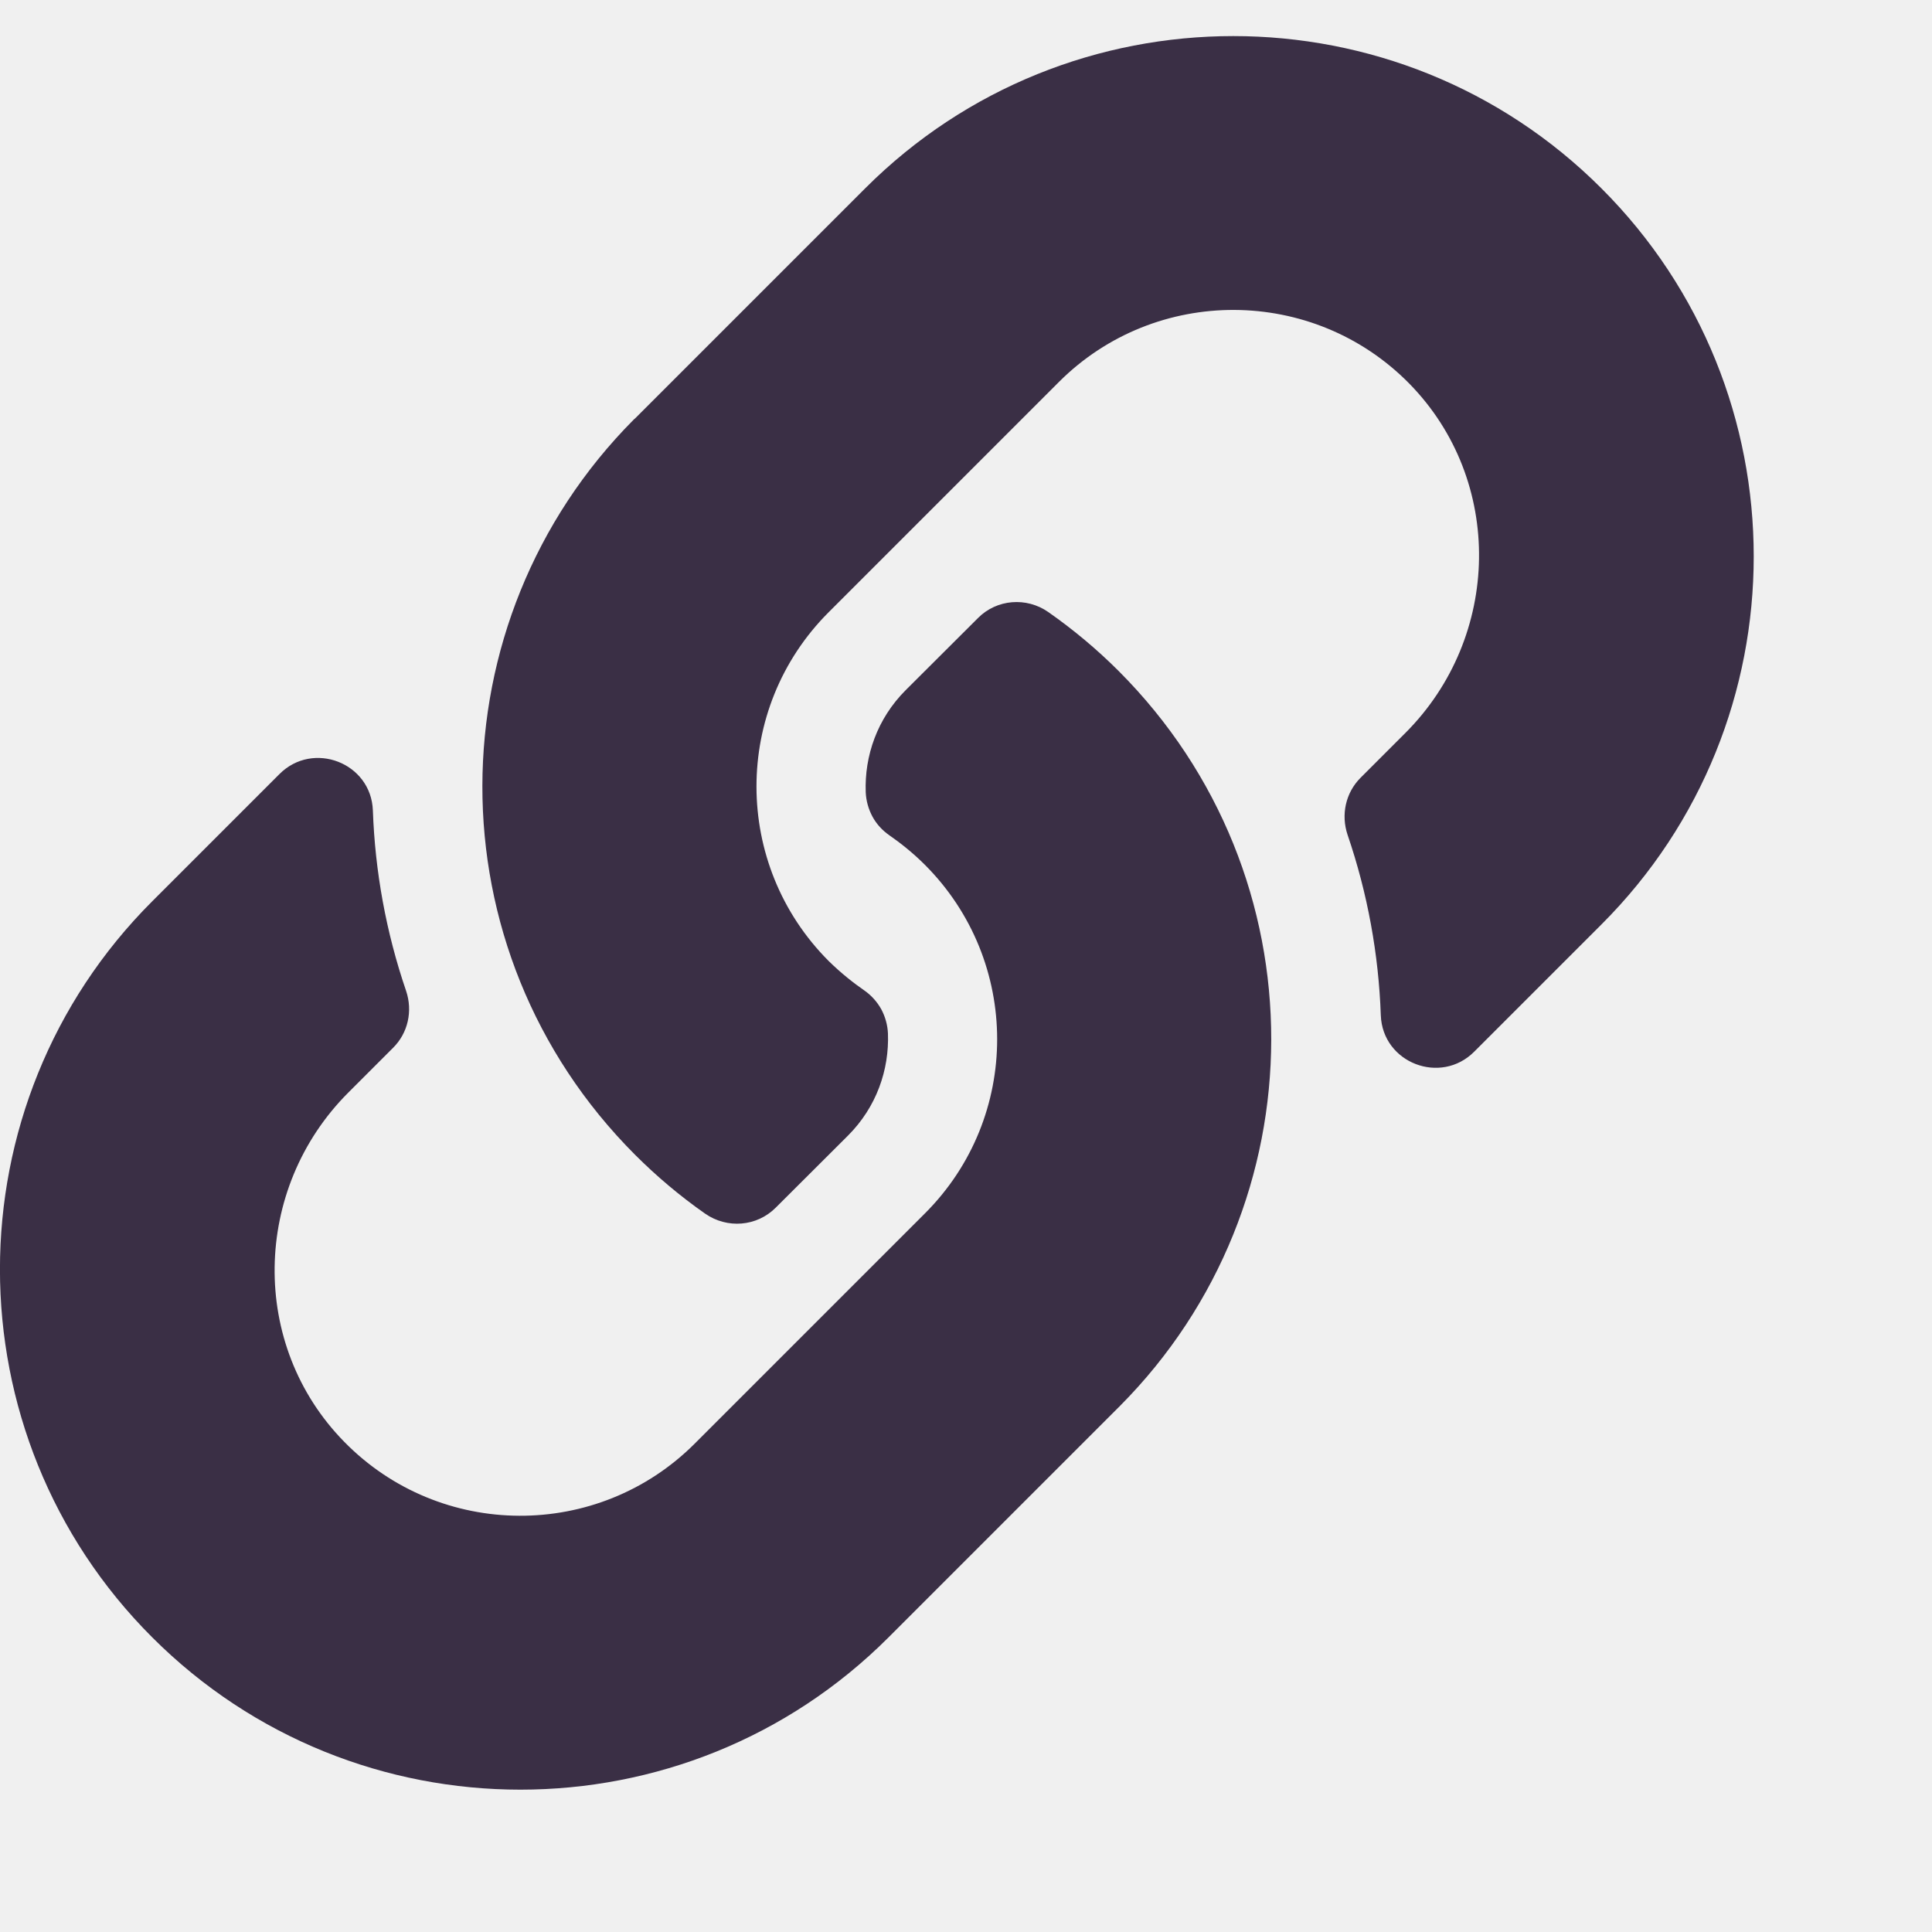
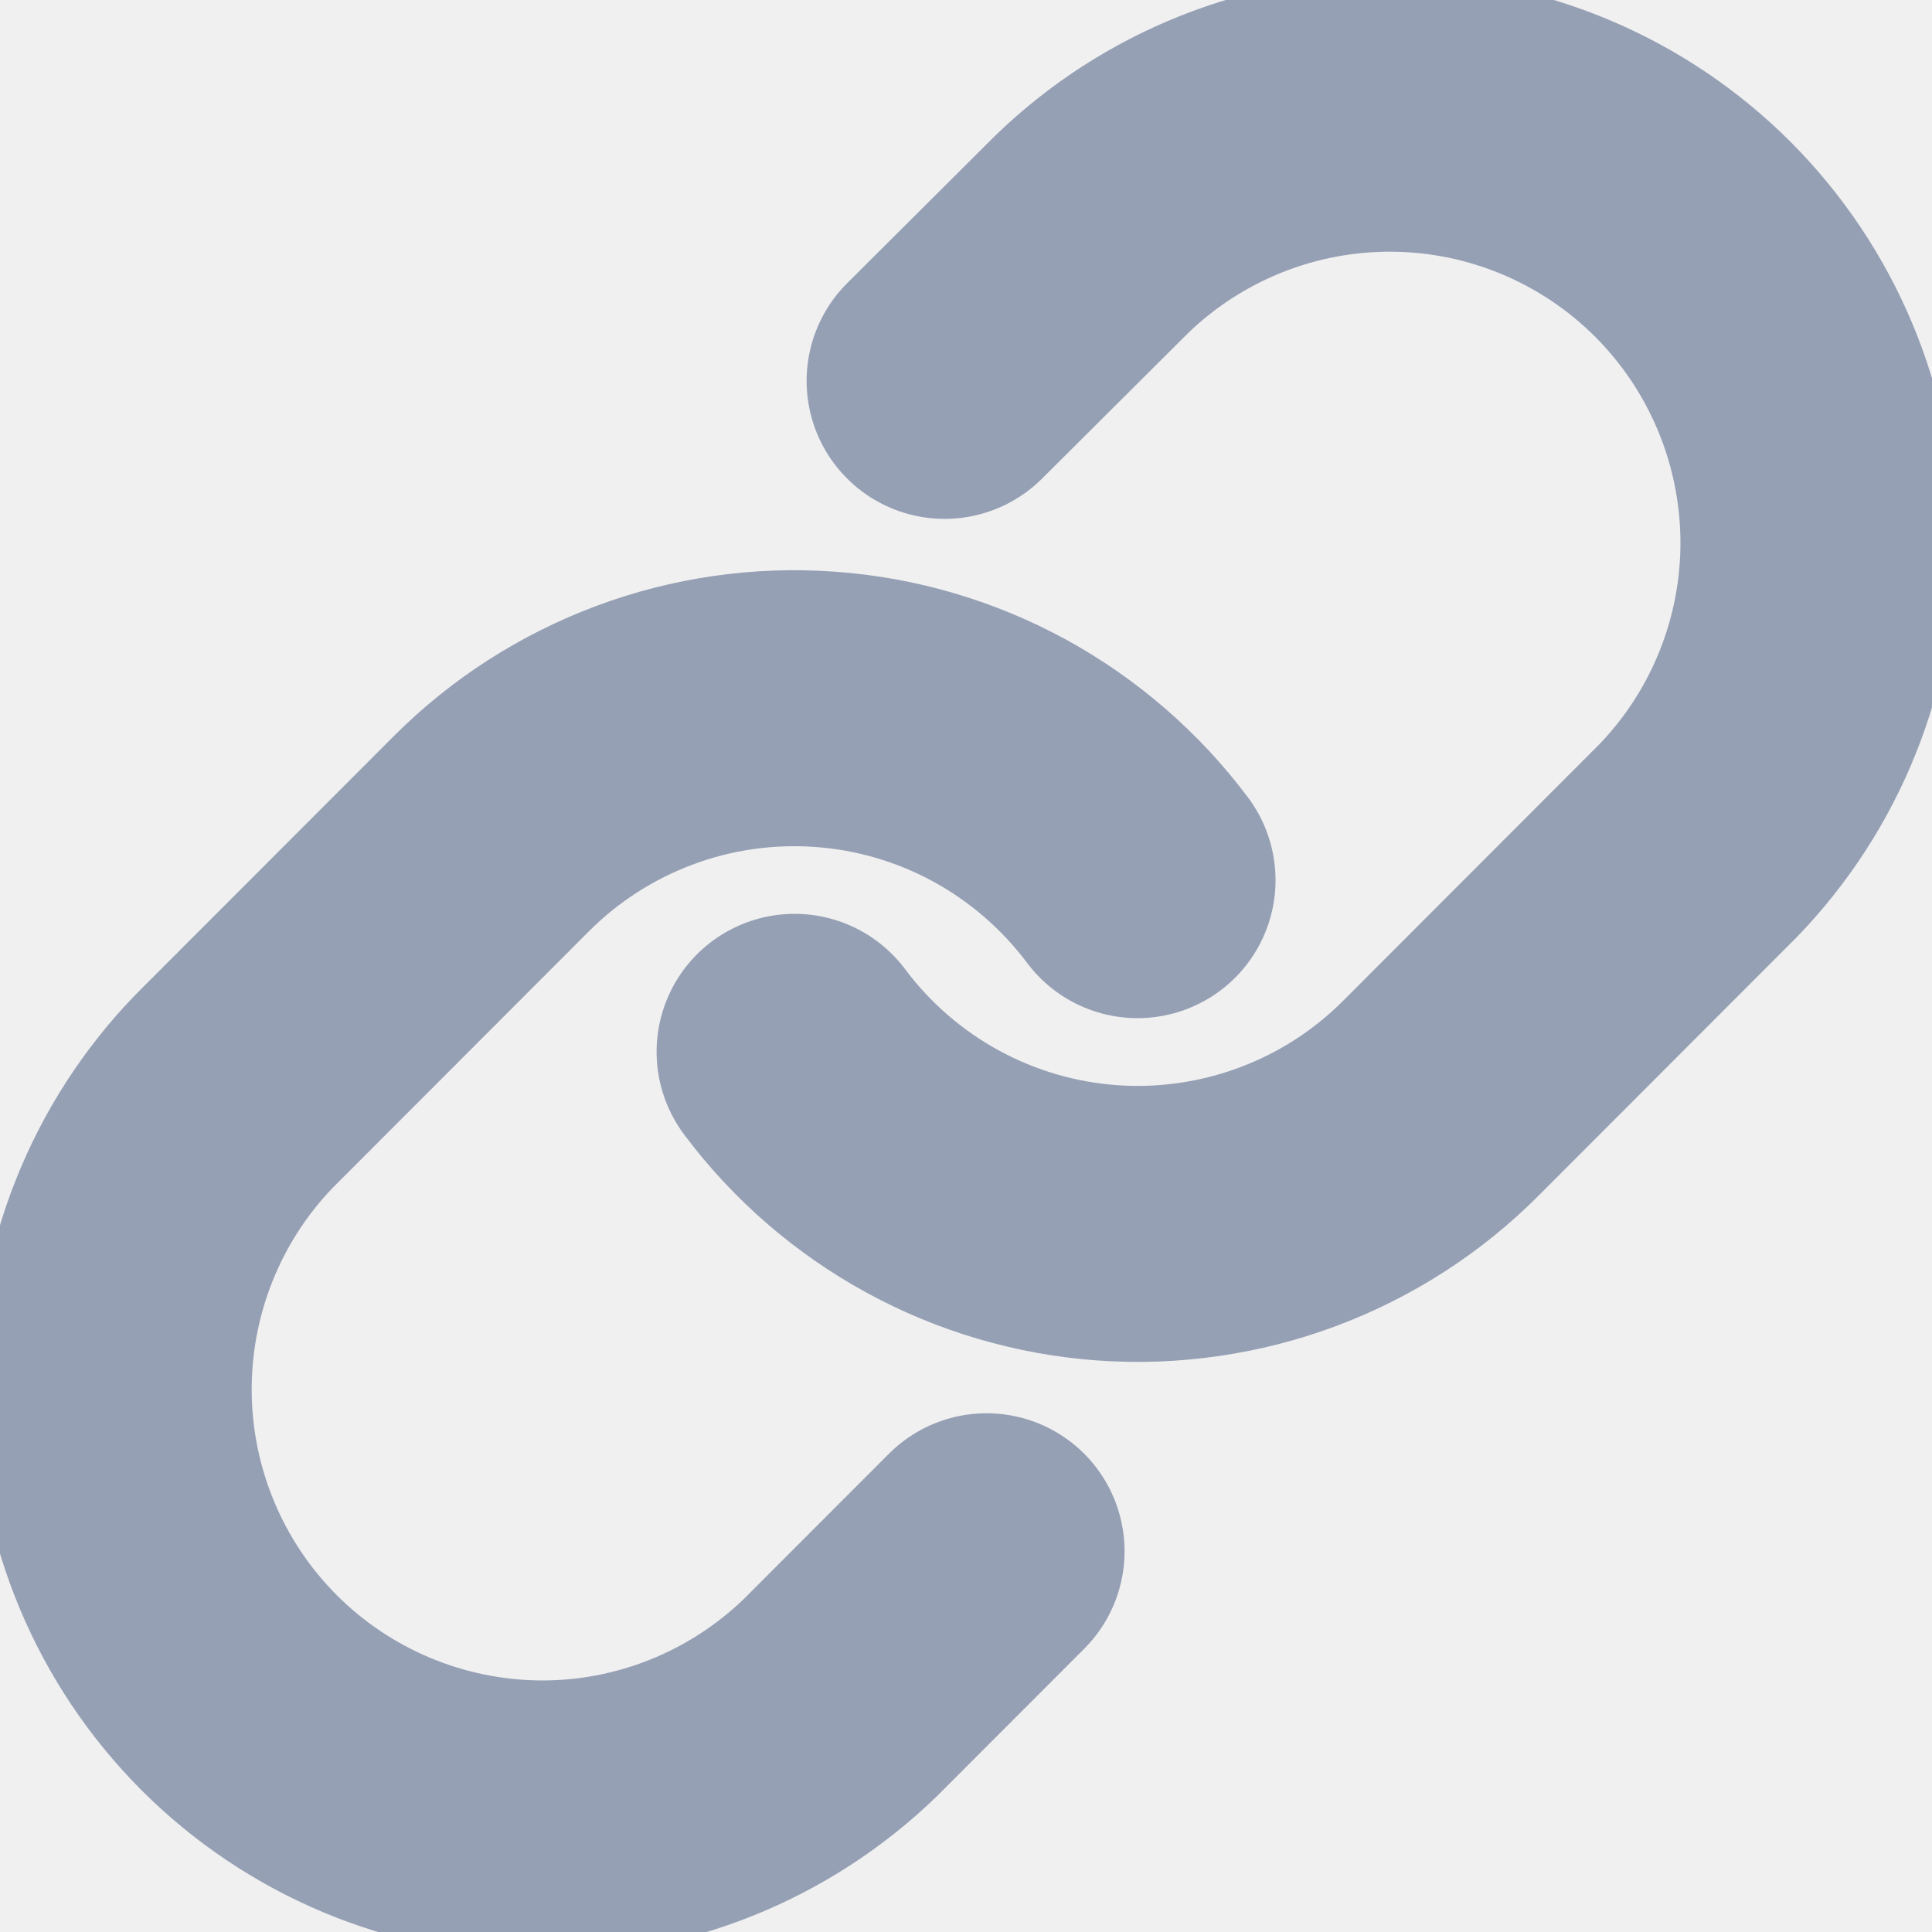
- <svg xmlns="http://www.w3.org/2000/svg" width="10" height="10" viewBox="0 0 10 10" fill="none">
-   <path d="M5.79 3.473C6.849 4.533 6.835 6.233 5.797 7.277C5.795 7.28 5.792 7.282 5.79 7.284L4.599 8.475C3.548 9.526 1.839 9.526 0.788 8.475C-0.263 7.425 -0.263 5.715 0.788 4.665L1.446 4.007C1.62 3.832 1.921 3.948 1.93 4.195C1.941 4.509 1.998 4.825 2.102 5.129C2.137 5.233 2.112 5.347 2.034 5.424L1.802 5.656C1.306 6.153 1.29 6.962 1.782 7.463C2.279 7.97 3.095 7.973 3.596 7.472L4.787 6.281C5.287 5.782 5.285 4.974 4.787 4.476C4.722 4.411 4.656 4.36 4.604 4.324C4.568 4.299 4.537 4.266 4.516 4.227C4.495 4.188 4.483 4.145 4.481 4.101C4.474 3.913 4.54 3.72 4.688 3.572L5.062 3.199C5.159 3.101 5.313 3.089 5.426 3.168C5.556 3.259 5.678 3.361 5.79 3.473V3.473ZM8.289 0.975C7.238 -0.076 5.529 -0.076 4.478 0.975L3.287 2.166C3.284 2.168 3.282 2.17 3.28 2.172C2.242 3.216 2.227 4.916 3.287 5.977C3.399 6.089 3.52 6.191 3.65 6.282C3.764 6.361 3.917 6.349 4.015 6.251L4.389 5.878C4.537 5.73 4.603 5.537 4.596 5.349C4.594 5.305 4.582 5.262 4.561 5.223C4.539 5.184 4.509 5.151 4.473 5.126C4.421 5.09 4.355 5.039 4.289 4.974C3.792 4.476 3.79 3.668 4.289 3.169L5.481 1.977C5.981 1.477 6.798 1.48 7.295 1.986C7.787 2.488 7.771 3.297 7.274 3.794L7.042 4.026C6.965 4.103 6.94 4.217 6.975 4.321C7.079 4.625 7.136 4.941 7.147 5.255C7.156 5.502 7.457 5.618 7.631 5.443L8.289 4.785C9.34 3.735 9.34 2.025 8.289 0.975V0.975Z" fill="#3A2F45" />
+ <svg xmlns="http://www.w3.org/2000/svg" width="14" height="14" viewBox="0 0 14 14" fill="none">
+   <g clip-path="url(#clip0_5_2540)">
+     <path d="M5.758 7.622C6.025 7.979 6.365 8.274 6.756 8.488C7.147 8.702 7.579 8.829 8.023 8.861C8.467 8.893 8.913 8.828 9.33 8.673C9.748 8.517 10.127 8.273 10.441 7.958L12.305 6.092C12.871 5.506 13.184 4.721 13.177 3.906C13.169 3.09 12.843 2.311 12.267 1.734C11.691 1.158 10.912 0.831 10.098 0.824C9.284 0.817 8.499 1.13 7.913 1.696L6.845 2.76M8.243 6.378C7.976 6.021 7.635 5.726 7.245 5.512C6.854 5.299 6.422 5.171 5.977 5.14C5.533 5.108 5.087 5.172 4.67 5.328C4.253 5.484 3.874 5.727 3.559 6.043L1.696 7.908C1.13 8.494 0.817 9.28 0.824 10.095C0.831 10.91 1.158 11.69 1.733 12.266C2.309 12.842 3.088 13.169 3.903 13.177C4.717 13.184 5.501 12.87 6.087 12.304L7.149 11.241" stroke="#96A0B5" stroke-width="2" stroke-linecap="round" stroke-linejoin="round" />
+   </g>
+   <defs>
+     <clipPath id="clip0_5_2540">
+       <rect width="14" height="14" fill="white" />
+     </clipPath>
+   </defs>
</svg>
